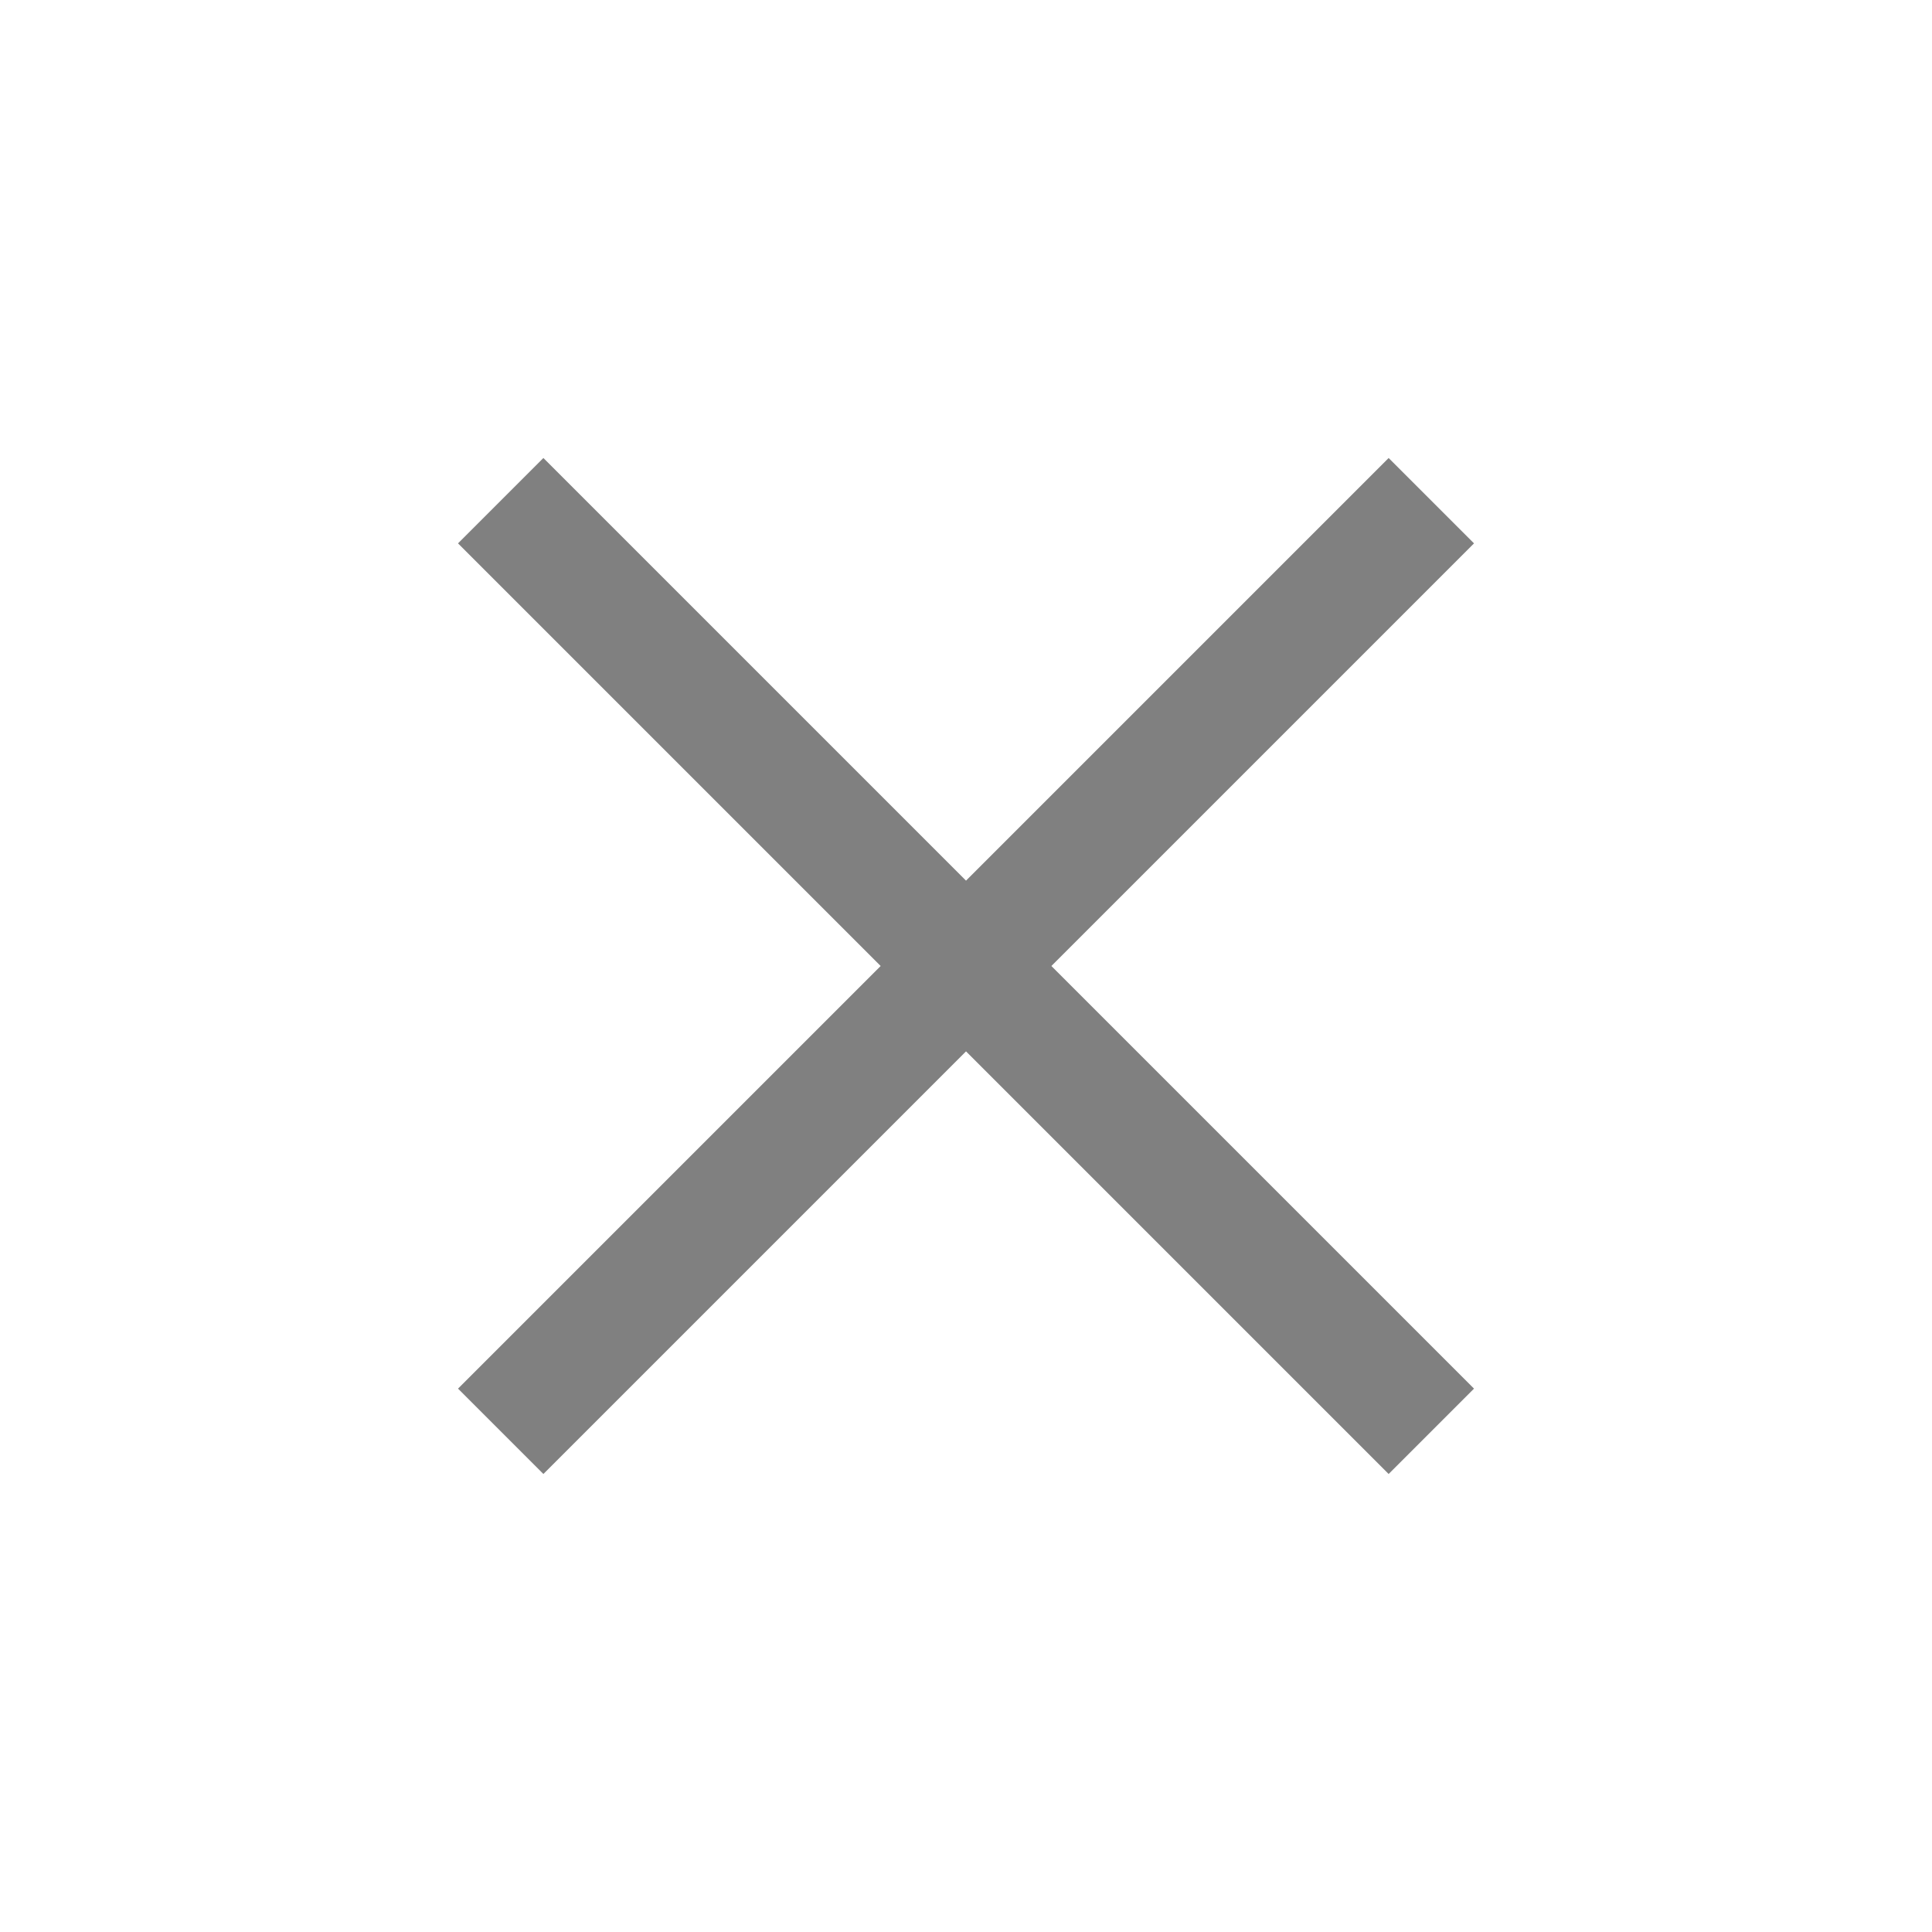
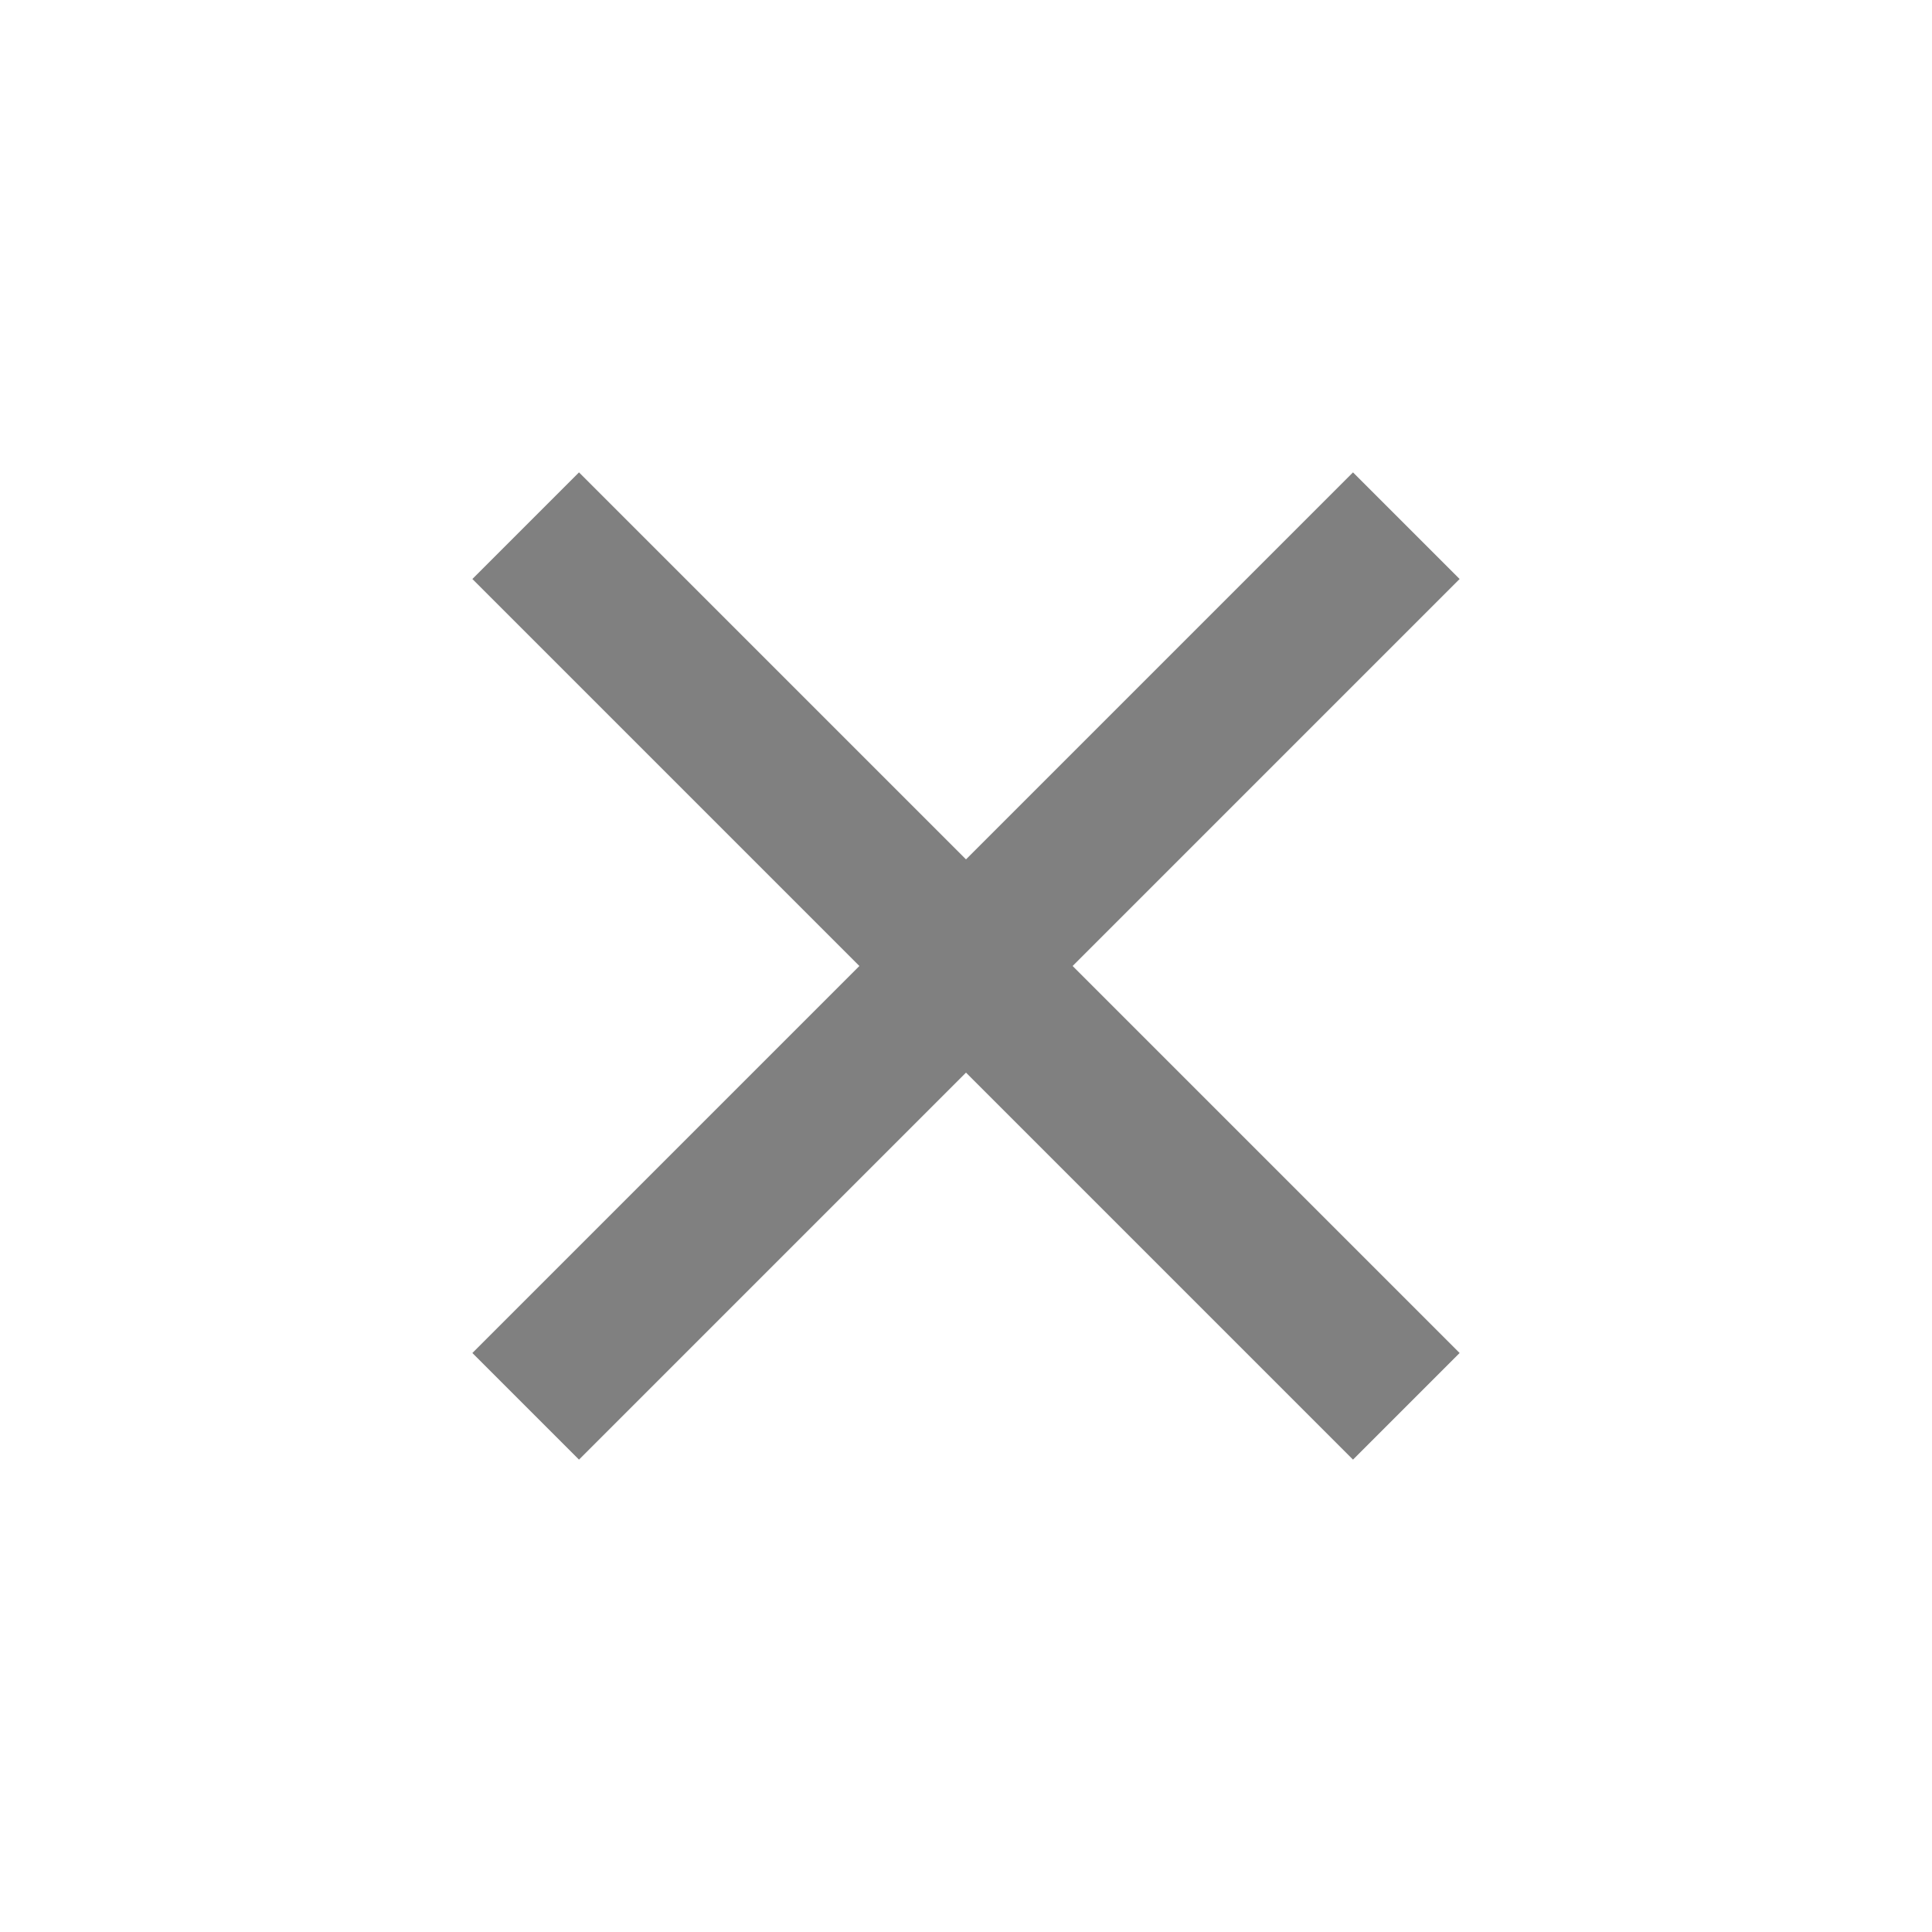
<svg xmlns="http://www.w3.org/2000/svg" xmlns:ns1="http://www.openswatchbook.org/uri/2009/osb" height="16" id="svg7384" version="1.1" width="16">
  <defs id="defs7386">
    <linearGradient id="linearGradient5606" ns1:paint="solid">
      <stop id="stop5608" offset="0" style="stop-color:#000000;stop-opacity:1;" />
    </linearGradient>
    <linearGradient id="linearGradient4526" ns1:paint="solid">
      <stop id="stop4528" offset="0" style="stop-color:#ffffff;stop-opacity:1;" />
    </linearGradient>
+     <linearGradient id="linearGradient3600-4" ns1:paint="gradient">
+       <stop id="stop3602-7" offset="0" style="stop-color:#f4f4f4;stop-opacity:1" />
+       <stop id="stop3604-6" offset="1" style="stop-color:#dbdbdb;stop-opacity:1" />
+     </linearGradient>
  </defs>
-   <g id="layer9" label="status" style="display:inline" transform="translate(-273.0001,67)" />
-   <g id="layer2" transform="translate(-31.99988,-300)" />
-   <g id="g1812" style="display:inline" transform="translate(-31.99988,-300)" />
-   <g id="g6217" transform="translate(-31.99988,-300)" />
-   <g id="layer3" style="display:inline" transform="translate(-31.99988,-300)" />
-   <g id="layer1" transform="translate(-31.99988,-300)">
-     <path d="m 35.793,304.5 3.5,3.5 -3.5,3.5 0.707,0.707 3.5,-3.5 3.5,3.5 0.707,-0.707 -3.5,-3.5 3.5,-3.5 -0.707,-0.707 L 40,307.293 36.5,303.793 Z" id="path2384" style="color:#000000;font-style:normal;font-variant:normal;font-weight:normal;font-stretch:normal;font-size:medium;line-height:normal;font-family:sans-serif;font-variant-ligatures:normal;font-variant-position:normal;font-variant-caps:normal;font-variant-numeric:normal;font-variant-alternates:normal;font-feature-settings:normal;text-indent:0;text-align:start;text-decoration:none;text-decoration-line:none;text-decoration-style:solid;text-decoration-color:#000000;letter-spacing:normal;word-spacing:normal;text-transform:none;writing-mode:lr-tb;direction:ltr;text-orientation:mixed;dominant-baseline:auto;baseline-shift:baseline;text-anchor:start;white-space:normal;shape-padding:0;clip-rule:nonzero;display:inline;overflow:visible;visibility:visible;opacity:1;isolation:auto;mix-blend-mode:normal;color-interpolation:sRGB;color-interpolation-filters:linearRGB;solid-color:#000000;solid-opacity:1;vector-effect:none;fill:#808080;fill-opacity:1;fill-rule:evenodd;stroke:none;stroke-width:1px;stroke-linecap:square;stroke-linejoin:miter;stroke-miterlimit:4;stroke-dasharray:none;stroke-dashoffset:0;stroke-opacity:1;color-rendering:auto;image-rendering:auto;shape-rendering:auto;text-rendering:auto;enable-background:accumulate" />
+   <g id="layer9" label="status" style="display:inline" transform="translate(-273.0002,67)" />
+   <g id="layer2" transform="translate(-31.99999,-300)" />
+   <g id="layer4" transform="translate(-31.99999,-300)" />
+   <g id="g1812" style="display:inline" transform="translate(-31.99999,-300)" />
+   <g id="g6217" transform="translate(-31.99999,-300)" />
+   <g id="layer3" style="display:inline" transform="translate(-31.99999,-300)" />
+   <g id="g1833" style="display:inline" transform="translate(-31.99999,-300)" />
+   <g id="layer1" transform="translate(-31.99999,-300)">
+     <path d="m 36.795,303.912 -0.883,0.883 0.146,0.146 3.059,3.059 -3.059,3.059 -0.146,0.146 0.883,0.883 0.146,-0.146 3.059,-3.059 3.059,3.059 0.146,0.146 0.883,-0.883 -0.146,-0.146 L 40.883,308 l 3.059,-3.059 0.146,-0.146 -0.883,-0.883 -0.146,0.146 -3.059,3.059 -3.059,-3.059 z" id="path2494" style="color:#000000;font-style:normal;font-variant:normal;font-weight:normal;font-stretch:normal;font-size:medium;line-height:normal;font-family:sans-serif;font-variant-ligatures:normal;font-variant-position:normal;font-variant-caps:normal;font-variant-numeric:normal;font-variant-alternates:normal;font-feature-settings:normal;text-indent:0;text-align:start;text-decoration:none;text-decoration-line:none;text-decoration-style:solid;text-decoration-color:#000000;letter-spacing:normal;word-spacing:normal;text-transform:none;writing-mode:lr-tb;direction:ltr;text-orientation:mixed;dominant-baseline:auto;baseline-shift:baseline;text-anchor:start;white-space:normal;shape-padding:0;clip-rule:nonzero;display:inline;overflow:visible;visibility:visible;opacity:1;isolation:auto;mix-blend-mode:normal;color-interpolation:sRGB;color-interpolation-filters:linearRGB;solid-color:#000000;solid-opacity:1;vector-effect:none;fill:#808080;fill-opacity:1;fill-rule:evenodd;stroke:none;stroke-width:1.25;stroke-linecap:square;stroke-linejoin:miter;stroke-miterlimit:4;stroke-dasharray:none;stroke-dashoffset:0;stroke-opacity:1;color-rendering:auto;image-rendering:auto;shape-rendering:auto;text-rendering:auto;enable-background:accumulate" />
  </g>
</svg>
